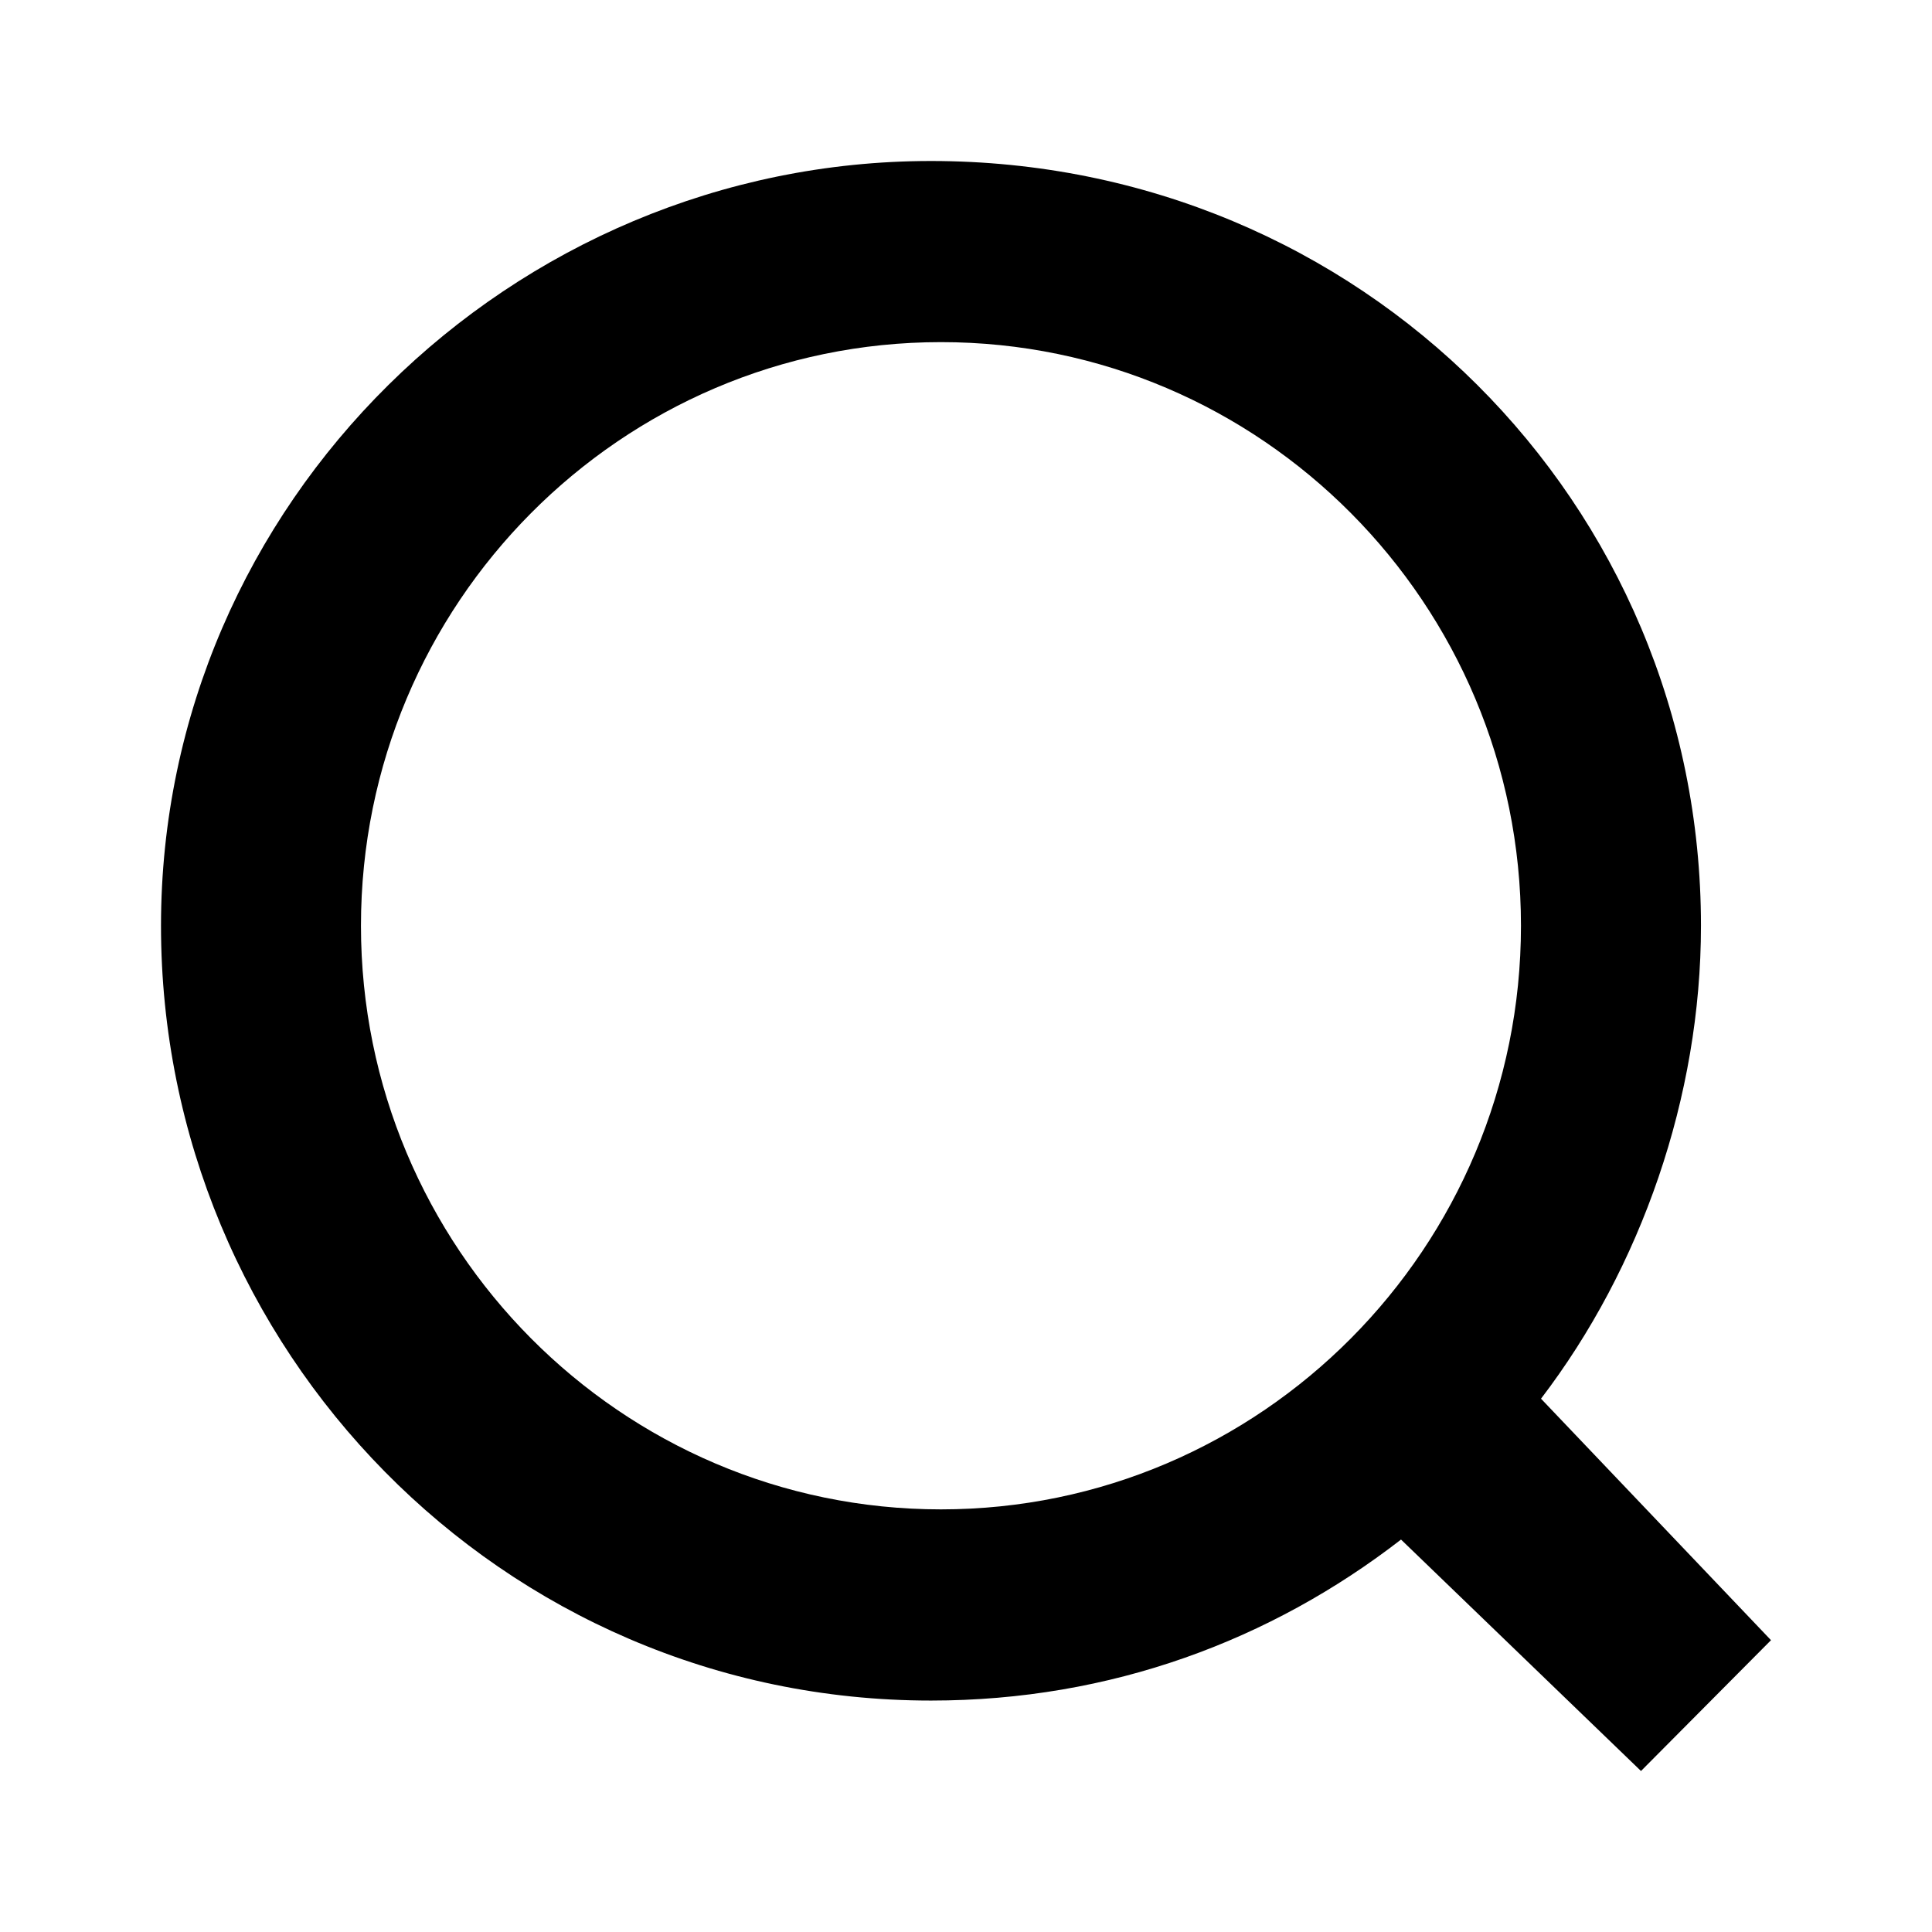
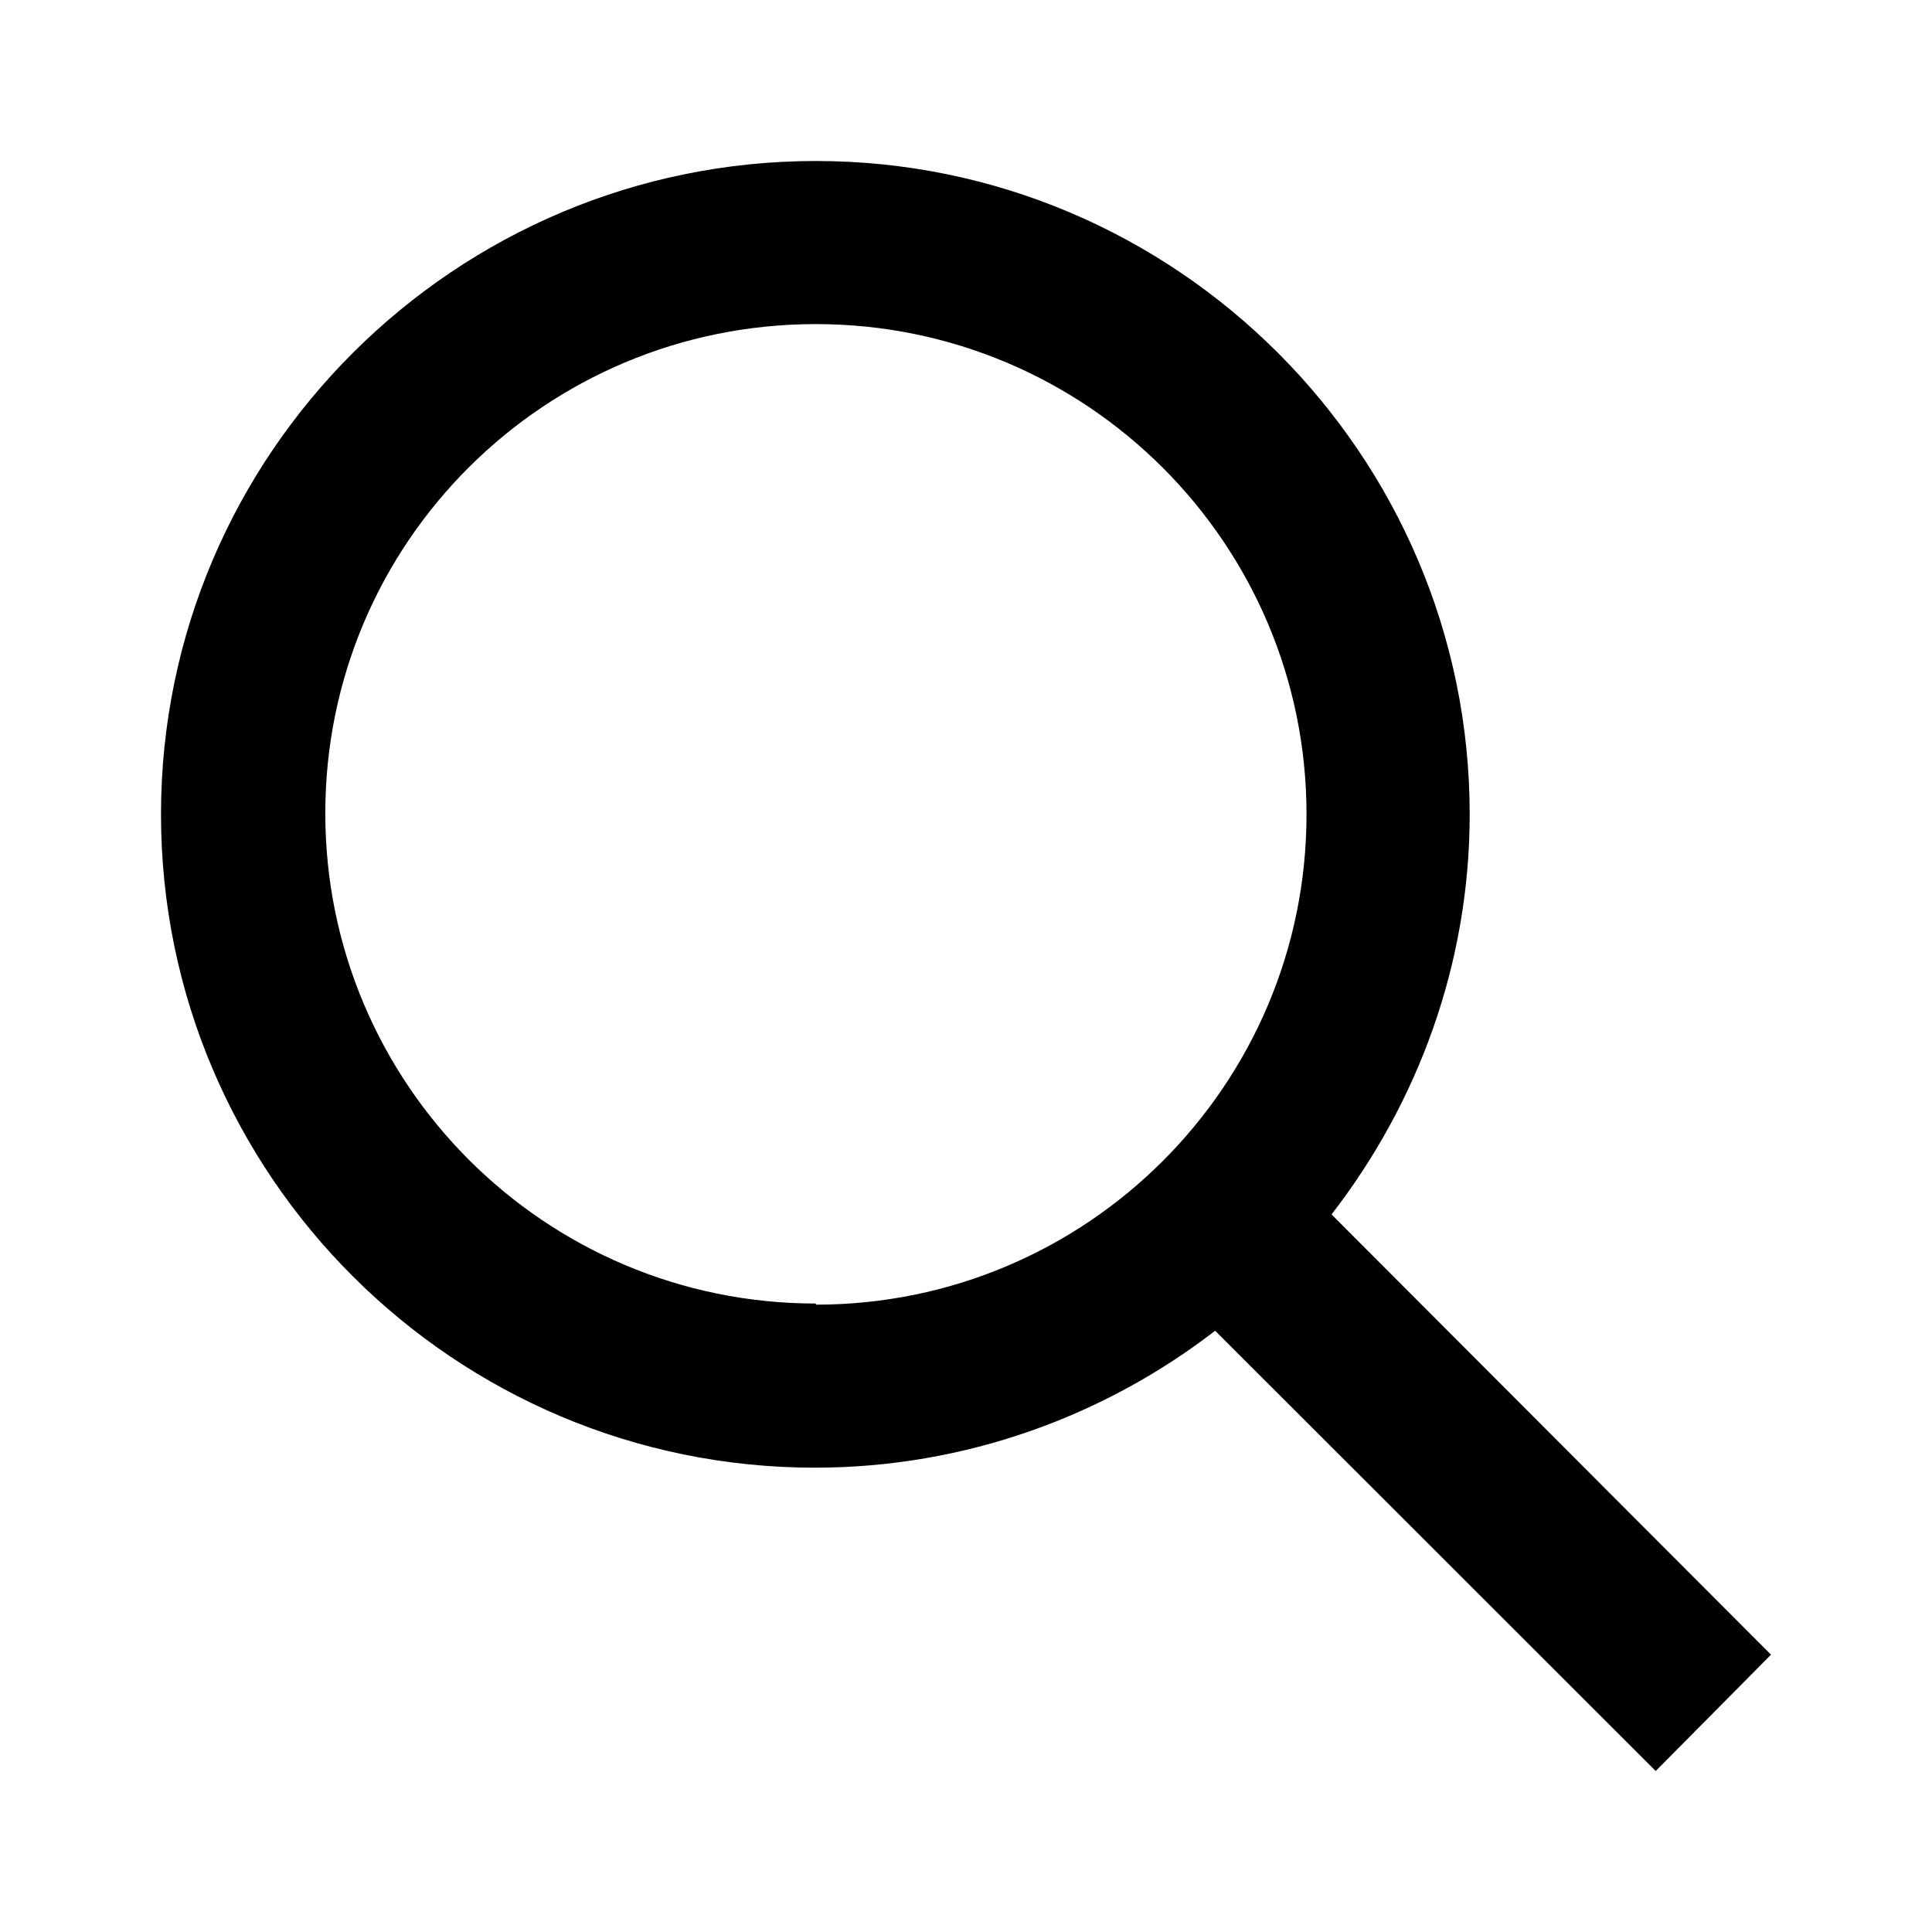
<svg xmlns="http://www.w3.org/2000/svg" width="24" height="24" viewBox="0 0 24 24" fill="none">
-   <path id="search" d="M19.143 17.375C20.385 15.75 21.13 13.625 21.13 11.5C21.13 6.25 16.907 2 11.565 2C6.348 2 2 6.25 2 11.5C2 16.75 6.224 21.125 11.565 21.125C13.801 21.125 15.789 20.375 17.404 19.125L20.385 22L22 20.375L19.143 17.375ZM4.484 11.5C4.484 7.5 7.714 4.25 11.689 4.25C15.665 4.25 18.894 7.5 18.894 11.5C18.894 15.5 15.665 18.75 11.689 18.75C7.714 18.75 4.484 15.5 4.484 11.5Z" fill="currentcolor" />
+   <g id="IconName=icon-search, IconSize=24">
+     <path id="search" d="M16.541 15.086C17.608 13.708 18.257 11.98 18.257 10.116C18.257 5.646 14.608 2 10.135 2C5.662 2 2 5.633 2 10.116C2 14.6 5.649 18.232 10.122 18.232C12 18.232 13.73 17.584 15.095 16.531L20.568 22L22 20.555L16.541 15.086ZM10.135 16.193C6.77 16.193 4.041 13.465 4.041 10.103C4.041 6.74 6.77 4.026 10.135 4.026C13.5 4.026 16.23 6.754 16.23 10.116C16.23 13.479 13.5 16.207 10.135 16.207V16.193Z" fill="currentcolor" />
+   </g>
</svg>
